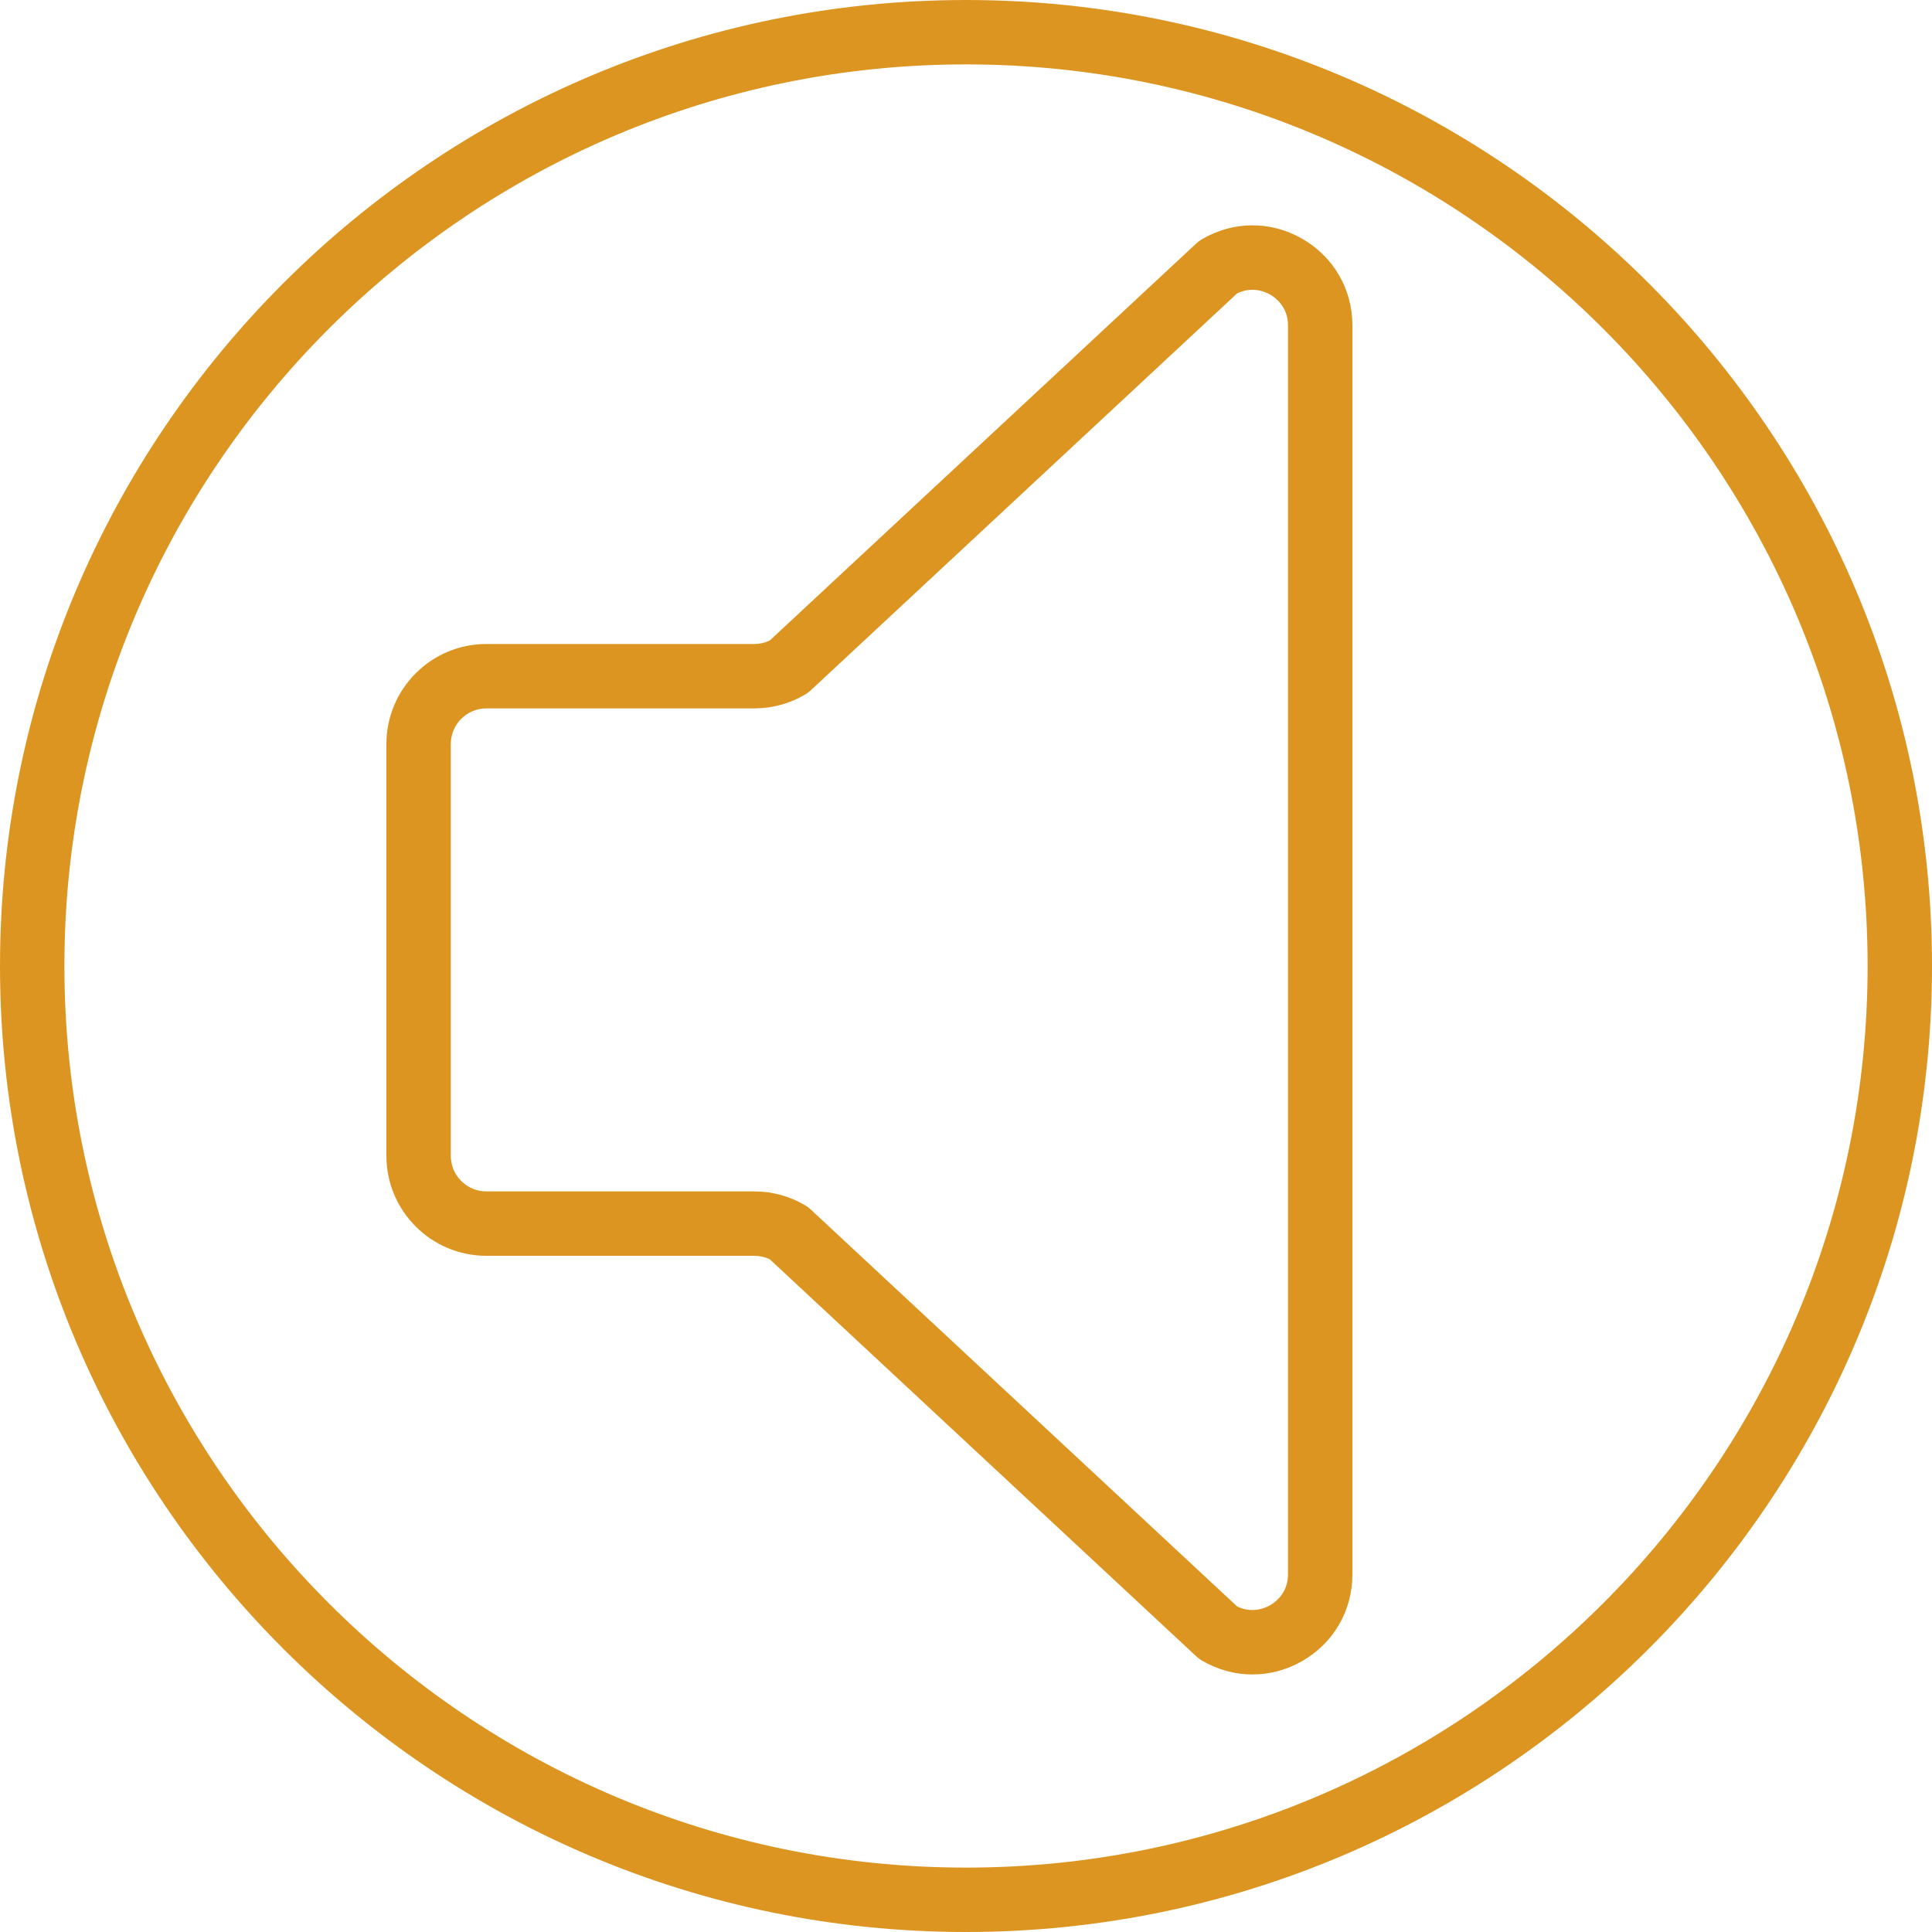
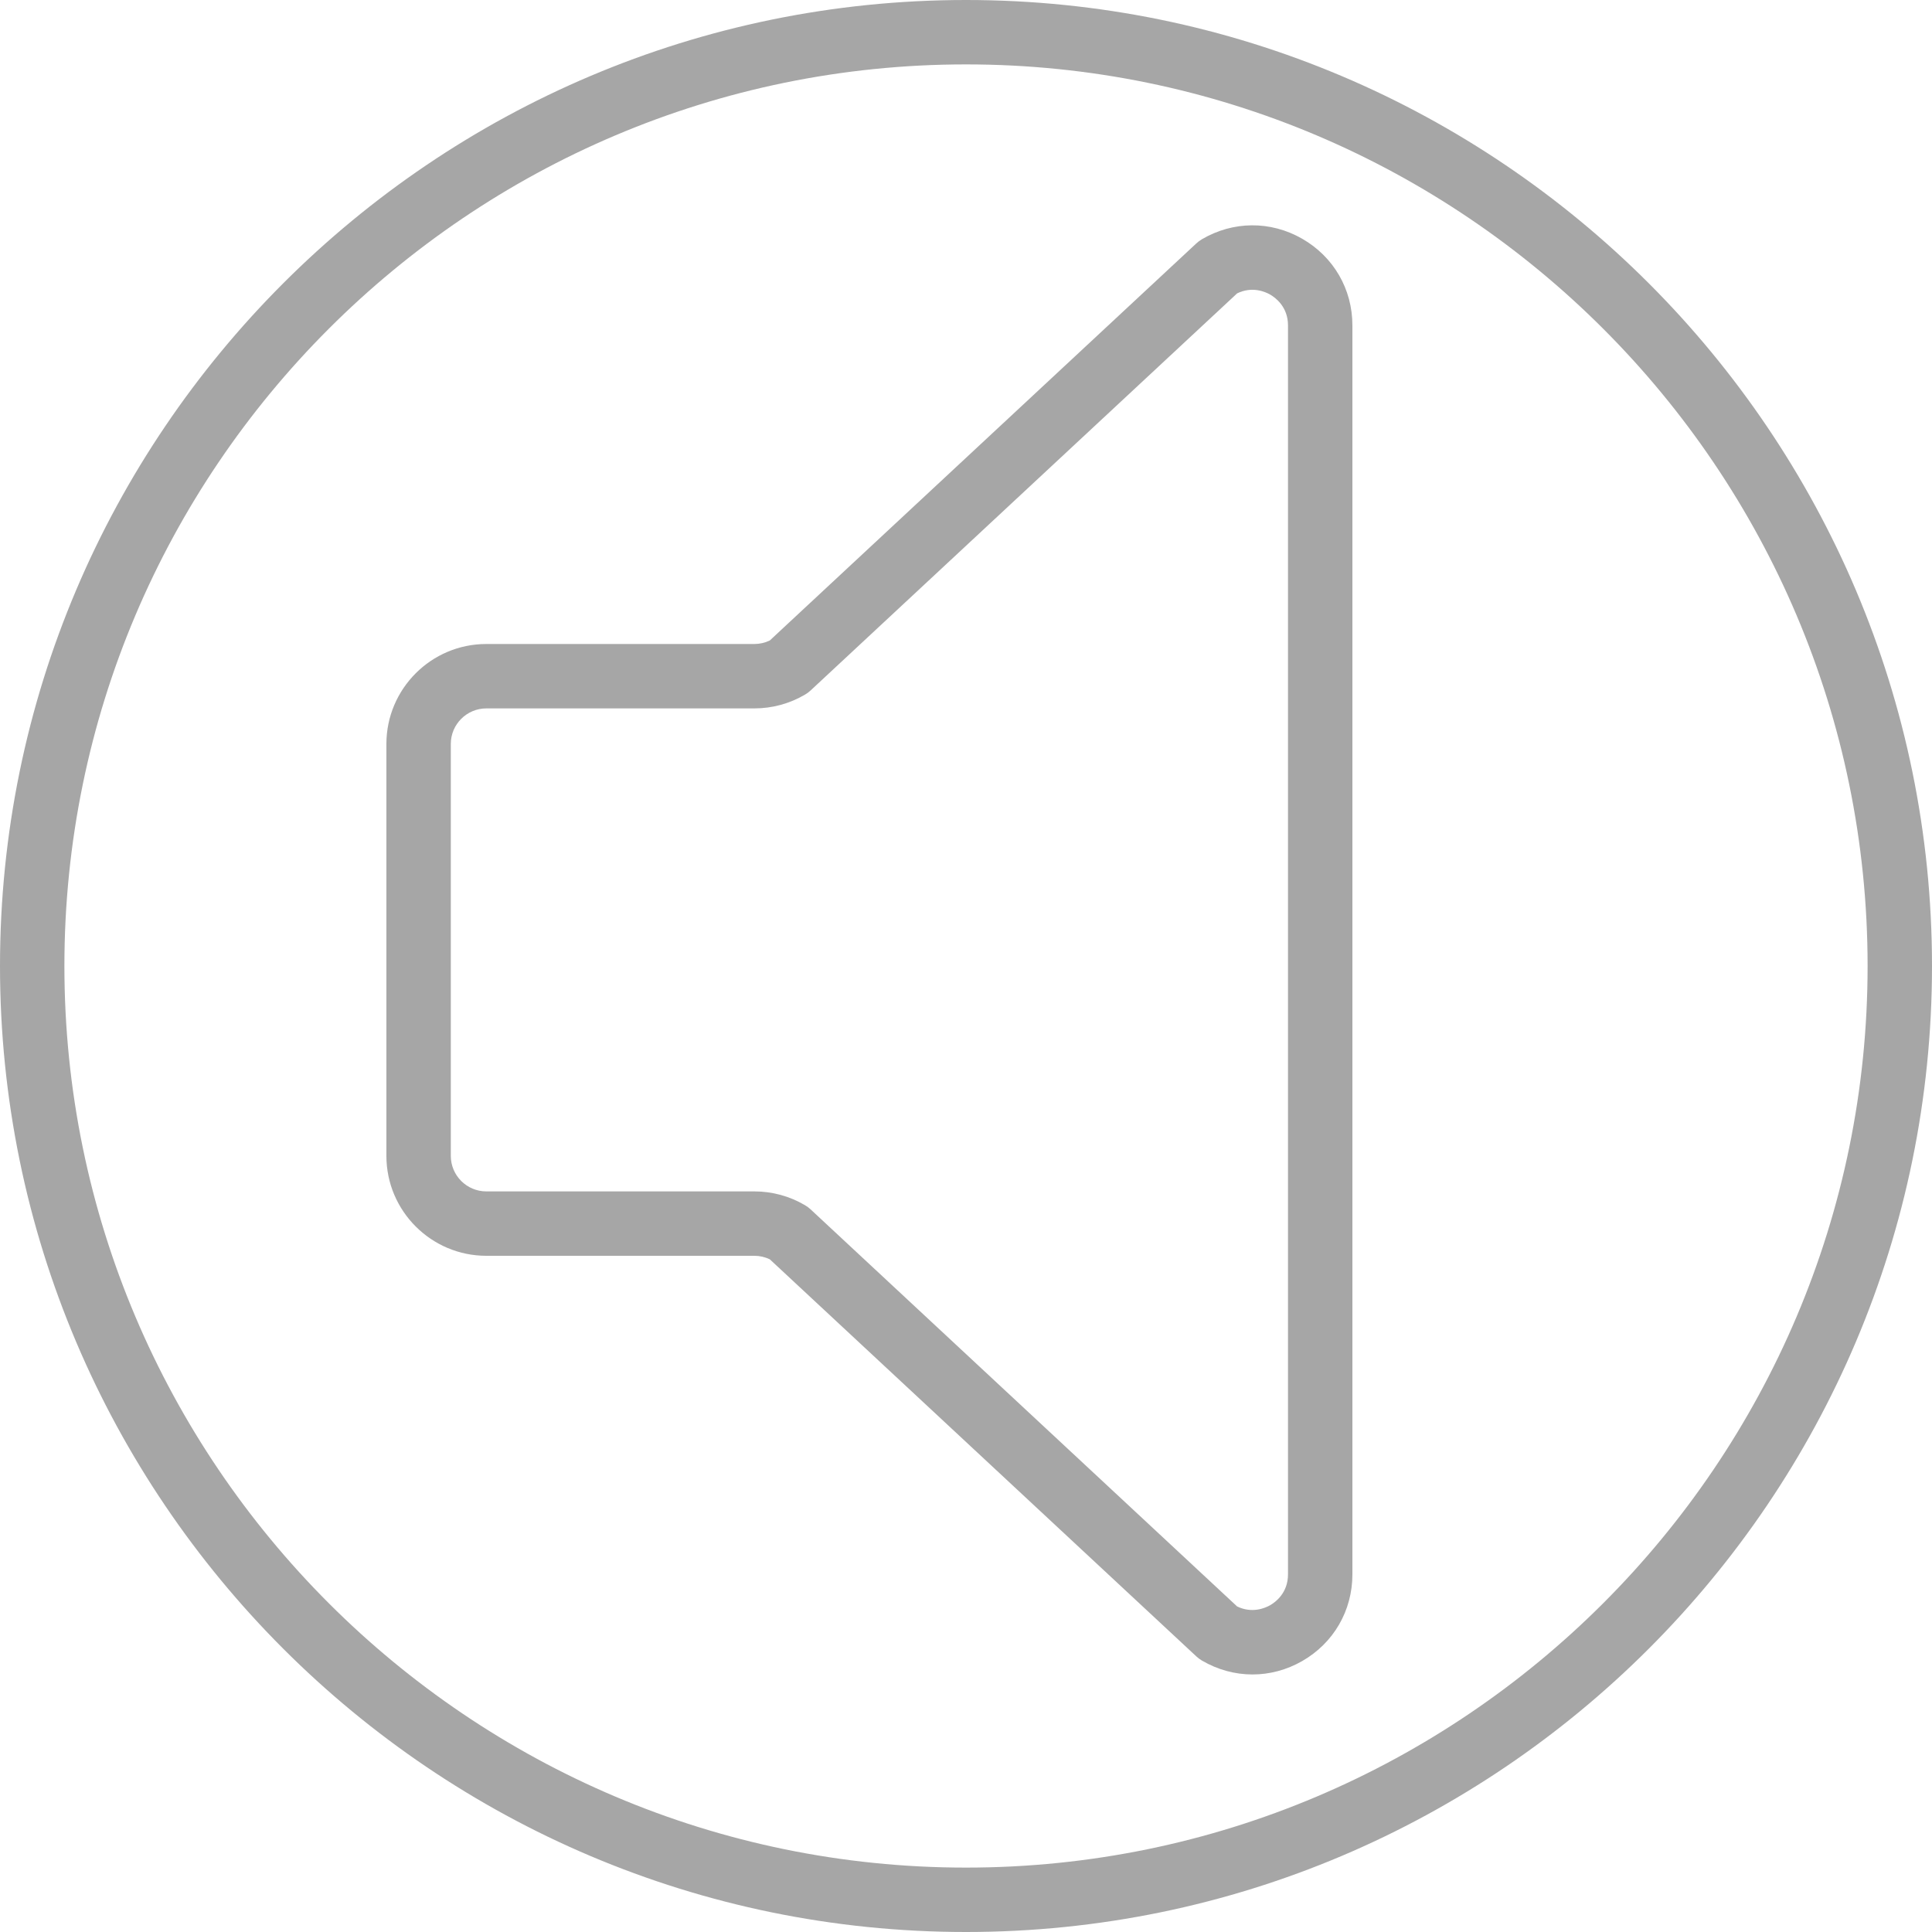
<svg xmlns="http://www.w3.org/2000/svg" version="1.1" id="Capa_1" x="0px" y="0px" viewBox="0 0 60 60" style="enable-background:new 0 0 60 60;" xml:space="preserve" width="512px" height="512px">
  <g>
-     <path d="M40.438,7.413c-0.978-0.561-2.142-0.553-3.115,0.019c-0.063,0.037-0.121,0.081-0.174,0.131L23.906,19.891   C23.756,19.963,23.593,20,23.427,20h-8.324C13.392,20,12,21.393,12,23.104v12.793C12,37.607,13.392,39,15.104,39h8.324   c0.166,0,0.329,0.037,0.479,0.109l13.242,12.328c0.053,0.05,0.112,0.094,0.174,0.131c0.492,0.289,1.033,0.434,1.574,0.434   c0.529,0,1.058-0.138,1.542-0.415C41.416,51.027,42,50.021,42,48.894V10.106C42,8.979,41.416,7.973,40.438,7.413z M40,48.894   c0,0.577-0.389,0.862-0.556,0.958c-0.158,0.09-0.562,0.262-1.025,0.037l-13.244-12.33c-0.054-0.051-0.113-0.095-0.176-0.131   C24.522,37.147,23.979,37,23.427,37h-8.324C14.495,37,14,36.505,14,35.896V23.104C14,22.495,14.495,22,15.104,22h8.324   c0.551,0,1.095-0.147,1.572-0.428c0.063-0.036,0.122-0.08,0.176-0.131l13.244-12.33c0.465-0.226,0.868-0.053,1.025,0.037   C39.611,9.244,40,9.529,40,10.106V48.894z" fill="#DD9521" />
-     <path d="M30,0C13.458,0,0,13.458,0,30s13.458,30,30,30s30-13.458,30-30S46.542,0,30,0z M30,58C14.561,58,2,45.439,2,30   S14.561,2,30,2s28,12.561,28,28S45.439,58,30,58z" fill="#DD9521" />
+     <path d="M40.438,7.413c-0.978-0.561-2.142-0.553-3.115,0.019c-0.063,0.037-0.121,0.081-0.174,0.131L23.906,19.891   C23.756,19.963,23.593,20,23.427,20h-8.324C13.392,20,12,21.393,12,23.104v12.793C12,37.607,13.392,39,15.104,39h8.324   c0.166,0,0.329,0.037,0.479,0.109l13.242,12.328c0.053,0.05,0.112,0.094,0.174,0.131c0.492,0.289,1.033,0.434,1.574,0.434   c0.529,0,1.058-0.138,1.542-0.415C41.416,51.027,42,50.021,42,48.894V10.106C42,8.979,41.416,7.973,40.438,7.413z M40,48.894   c0,0.577-0.389,0.862-0.556,0.958c-0.158,0.09-0.562,0.262-1.025,0.037l-13.244-12.33c-0.054-0.051-0.113-0.095-0.176-0.131   C24.522,37.147,23.979,37,23.427,37h-8.324C14.495,37,14,36.505,14,35.896V23.104C14,22.495,14.495,22,15.104,22h8.324   c0.551,0,1.095-0.147,1.572-0.428c0.063-0.036,0.122-0.08,0.176-0.131l13.244-12.33c0.465-0.226,0.868-0.053,1.025,0.037   C39.611,9.244,40,9.529,40,10.106V48.894z" fill="#a6a6a6" />
+     <path d="M30,0C13.458,0,0,13.458,0,30s13.458,30,30,30s30-13.458,30-30S46.542,0,30,0z M30,58C14.561,58,2,45.439,2,30   S14.561,2,30,2s28,12.561,28,28S45.439,58,30,58z" fill="#a6a6a6" />
  </g>
</svg>
